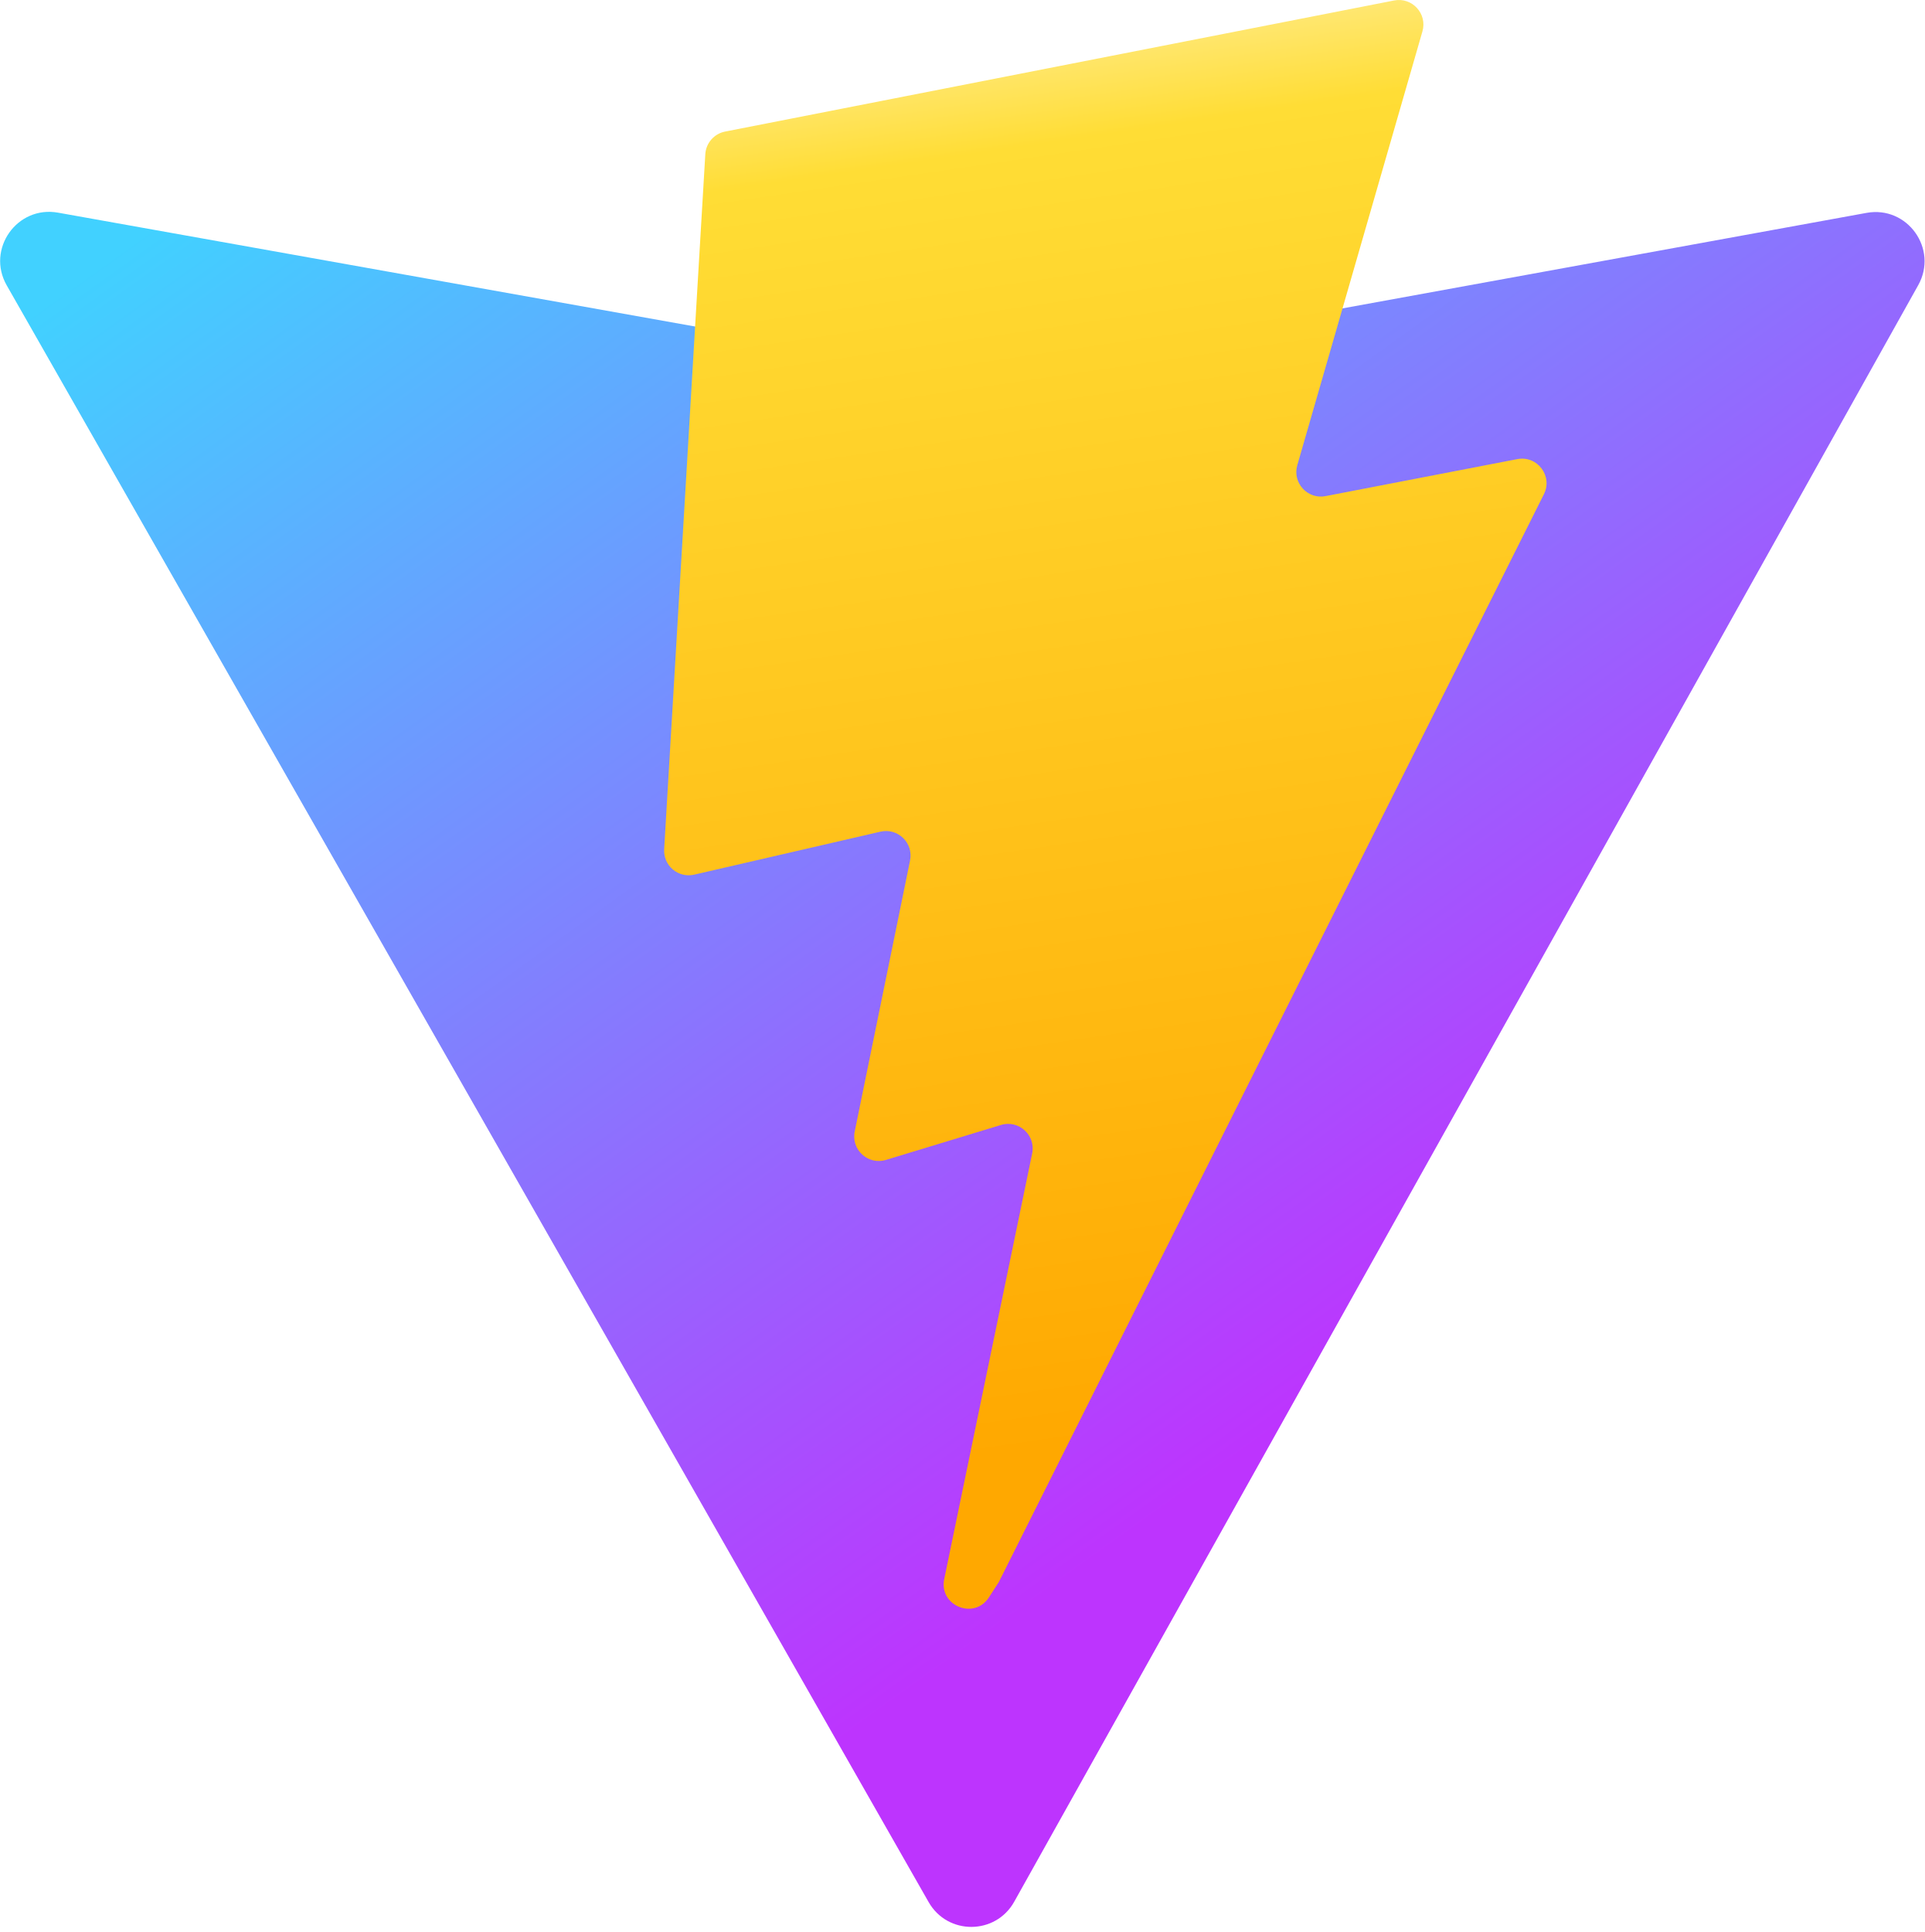
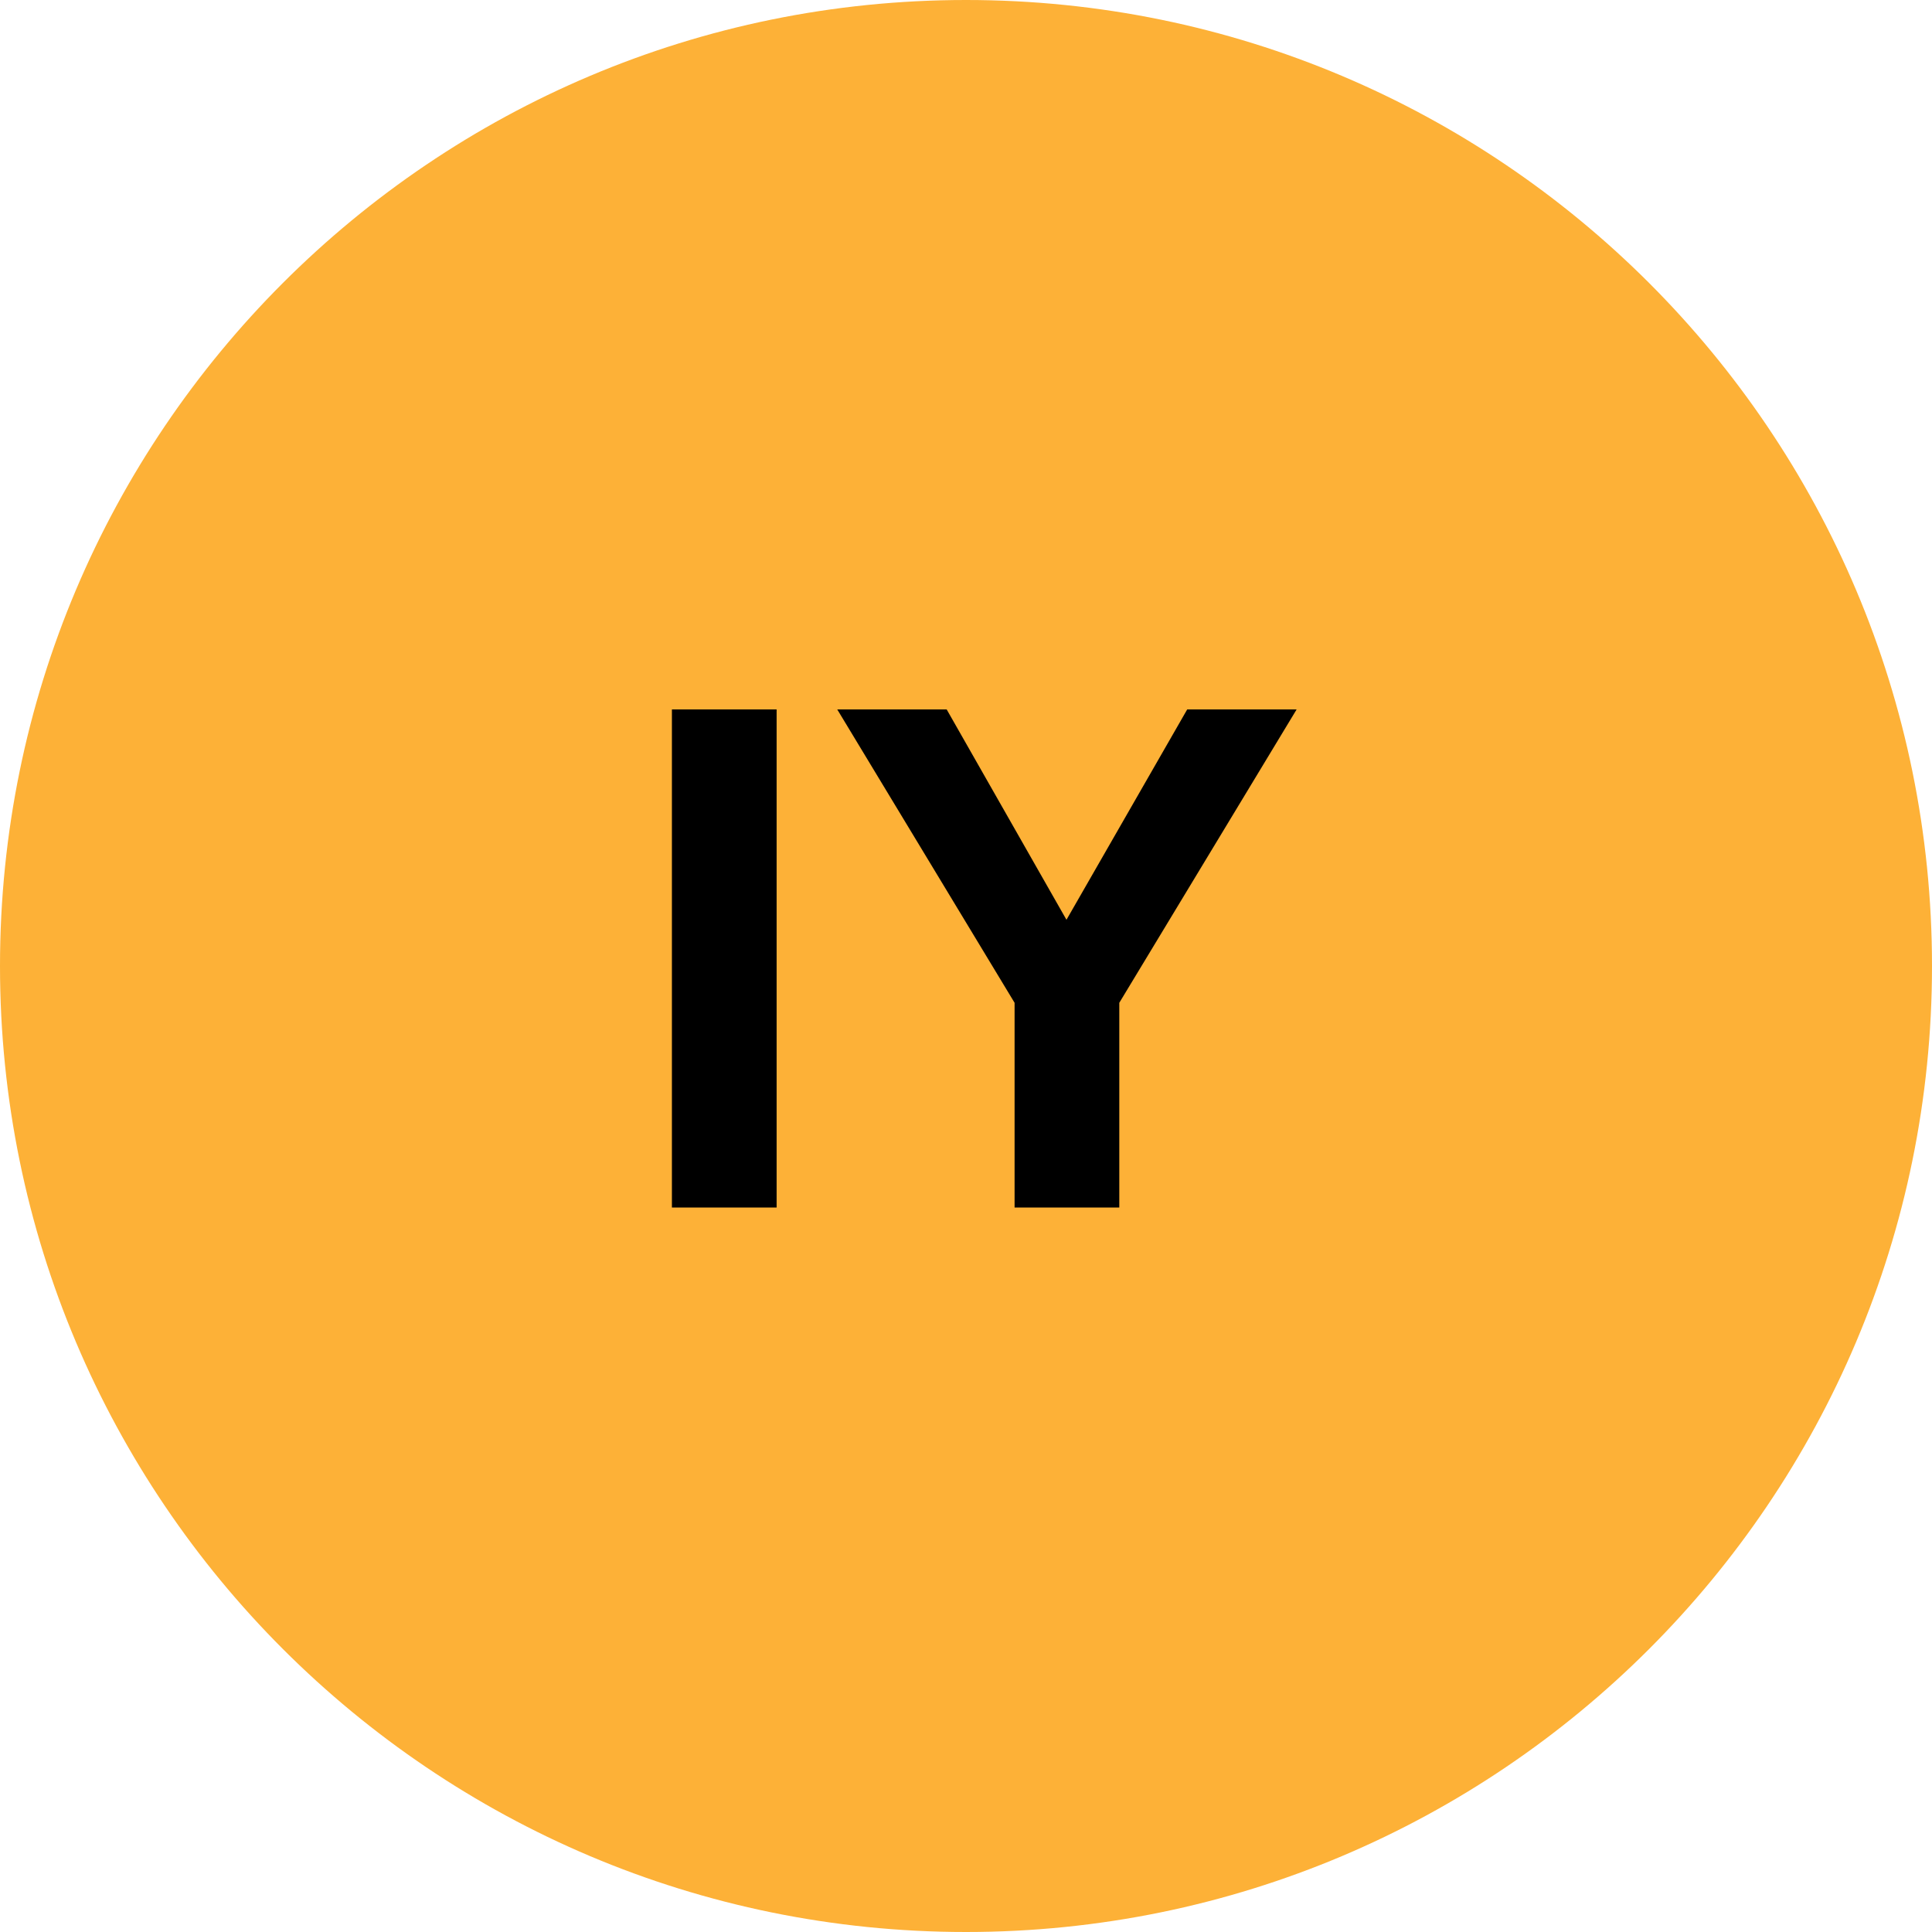
- <svg xmlns="http://www.w3.org/2000/svg" aria-hidden="true" role="img" class="iconify iconify--logos" width="31.88" height="32" preserveAspectRatio="xMidYMid meet" viewBox="0 0 256 257">
-   <defs>
-     <linearGradient id="IconifyId1813088fe1fbc01fb466" x1="-.828%" x2="57.636%" y1="7.652%" y2="78.411%">
-       <stop offset="0%" stop-color="#41D1FF" />
-       <stop offset="100%" stop-color="#BD34FE" />
-     </linearGradient>
-     <linearGradient id="IconifyId1813088fe1fbc01fb467" x1="43.376%" x2="50.316%" y1="2.242%" y2="89.03%">
-       <stop offset="0%" stop-color="#FFEA83" />
-       <stop offset="8.333%" stop-color="#FFDD35" />
-       <stop offset="100%" stop-color="#FFA800" />
-     </linearGradient>
-   </defs>
-   <path fill="url(#IconifyId1813088fe1fbc01fb466)" d="M255.153 37.938L134.897 252.976c-2.483 4.44-8.862 4.466-11.382.048L.875 37.958c-2.746-4.814 1.371-10.646 6.827-9.67l120.385 21.517a6.537 6.537 0 0 0 2.322-.004l117.867-21.483c5.438-.991 9.574 4.796 6.877 9.62Z" />
-   <path fill="url(#IconifyId1813088fe1fbc01fb467)" d="M185.432.063L96.44 17.501a3.268 3.268 0 0 0-2.634 3.014l-5.474 92.456a3.268 3.268 0 0 0 3.997 3.378l24.777-5.718c2.318-.535 4.413 1.507 3.936 3.838l-7.361 36.047c-.495 2.426 1.782 4.5 4.151 3.78l15.304-4.649c2.372-.72 4.652 1.36 4.15 3.788l-11.698 56.621c-.732 3.542 3.979 5.473 5.943 2.437l1.313-2.028l72.516-144.72c1.215-2.423-.88-5.186-3.54-4.672l-25.505 4.922c-2.396.462-4.435-1.77-3.759-4.114l16.646-57.705c.677-2.35-1.37-4.583-3.769-4.113Z" />
+ <svg xmlns="http://www.w3.org/2000/svg" width="32" height="32" viewBox="0 0 32 32">
+   <circle cx="16" cy="16" r="16" fill="#FDB137" />
+   <text x="16" y="20" text-anchor="middle" font-family="Arial, sans-serif" font-size="12" font-weight="700" fill="#000000">IY</text>
</svg>
